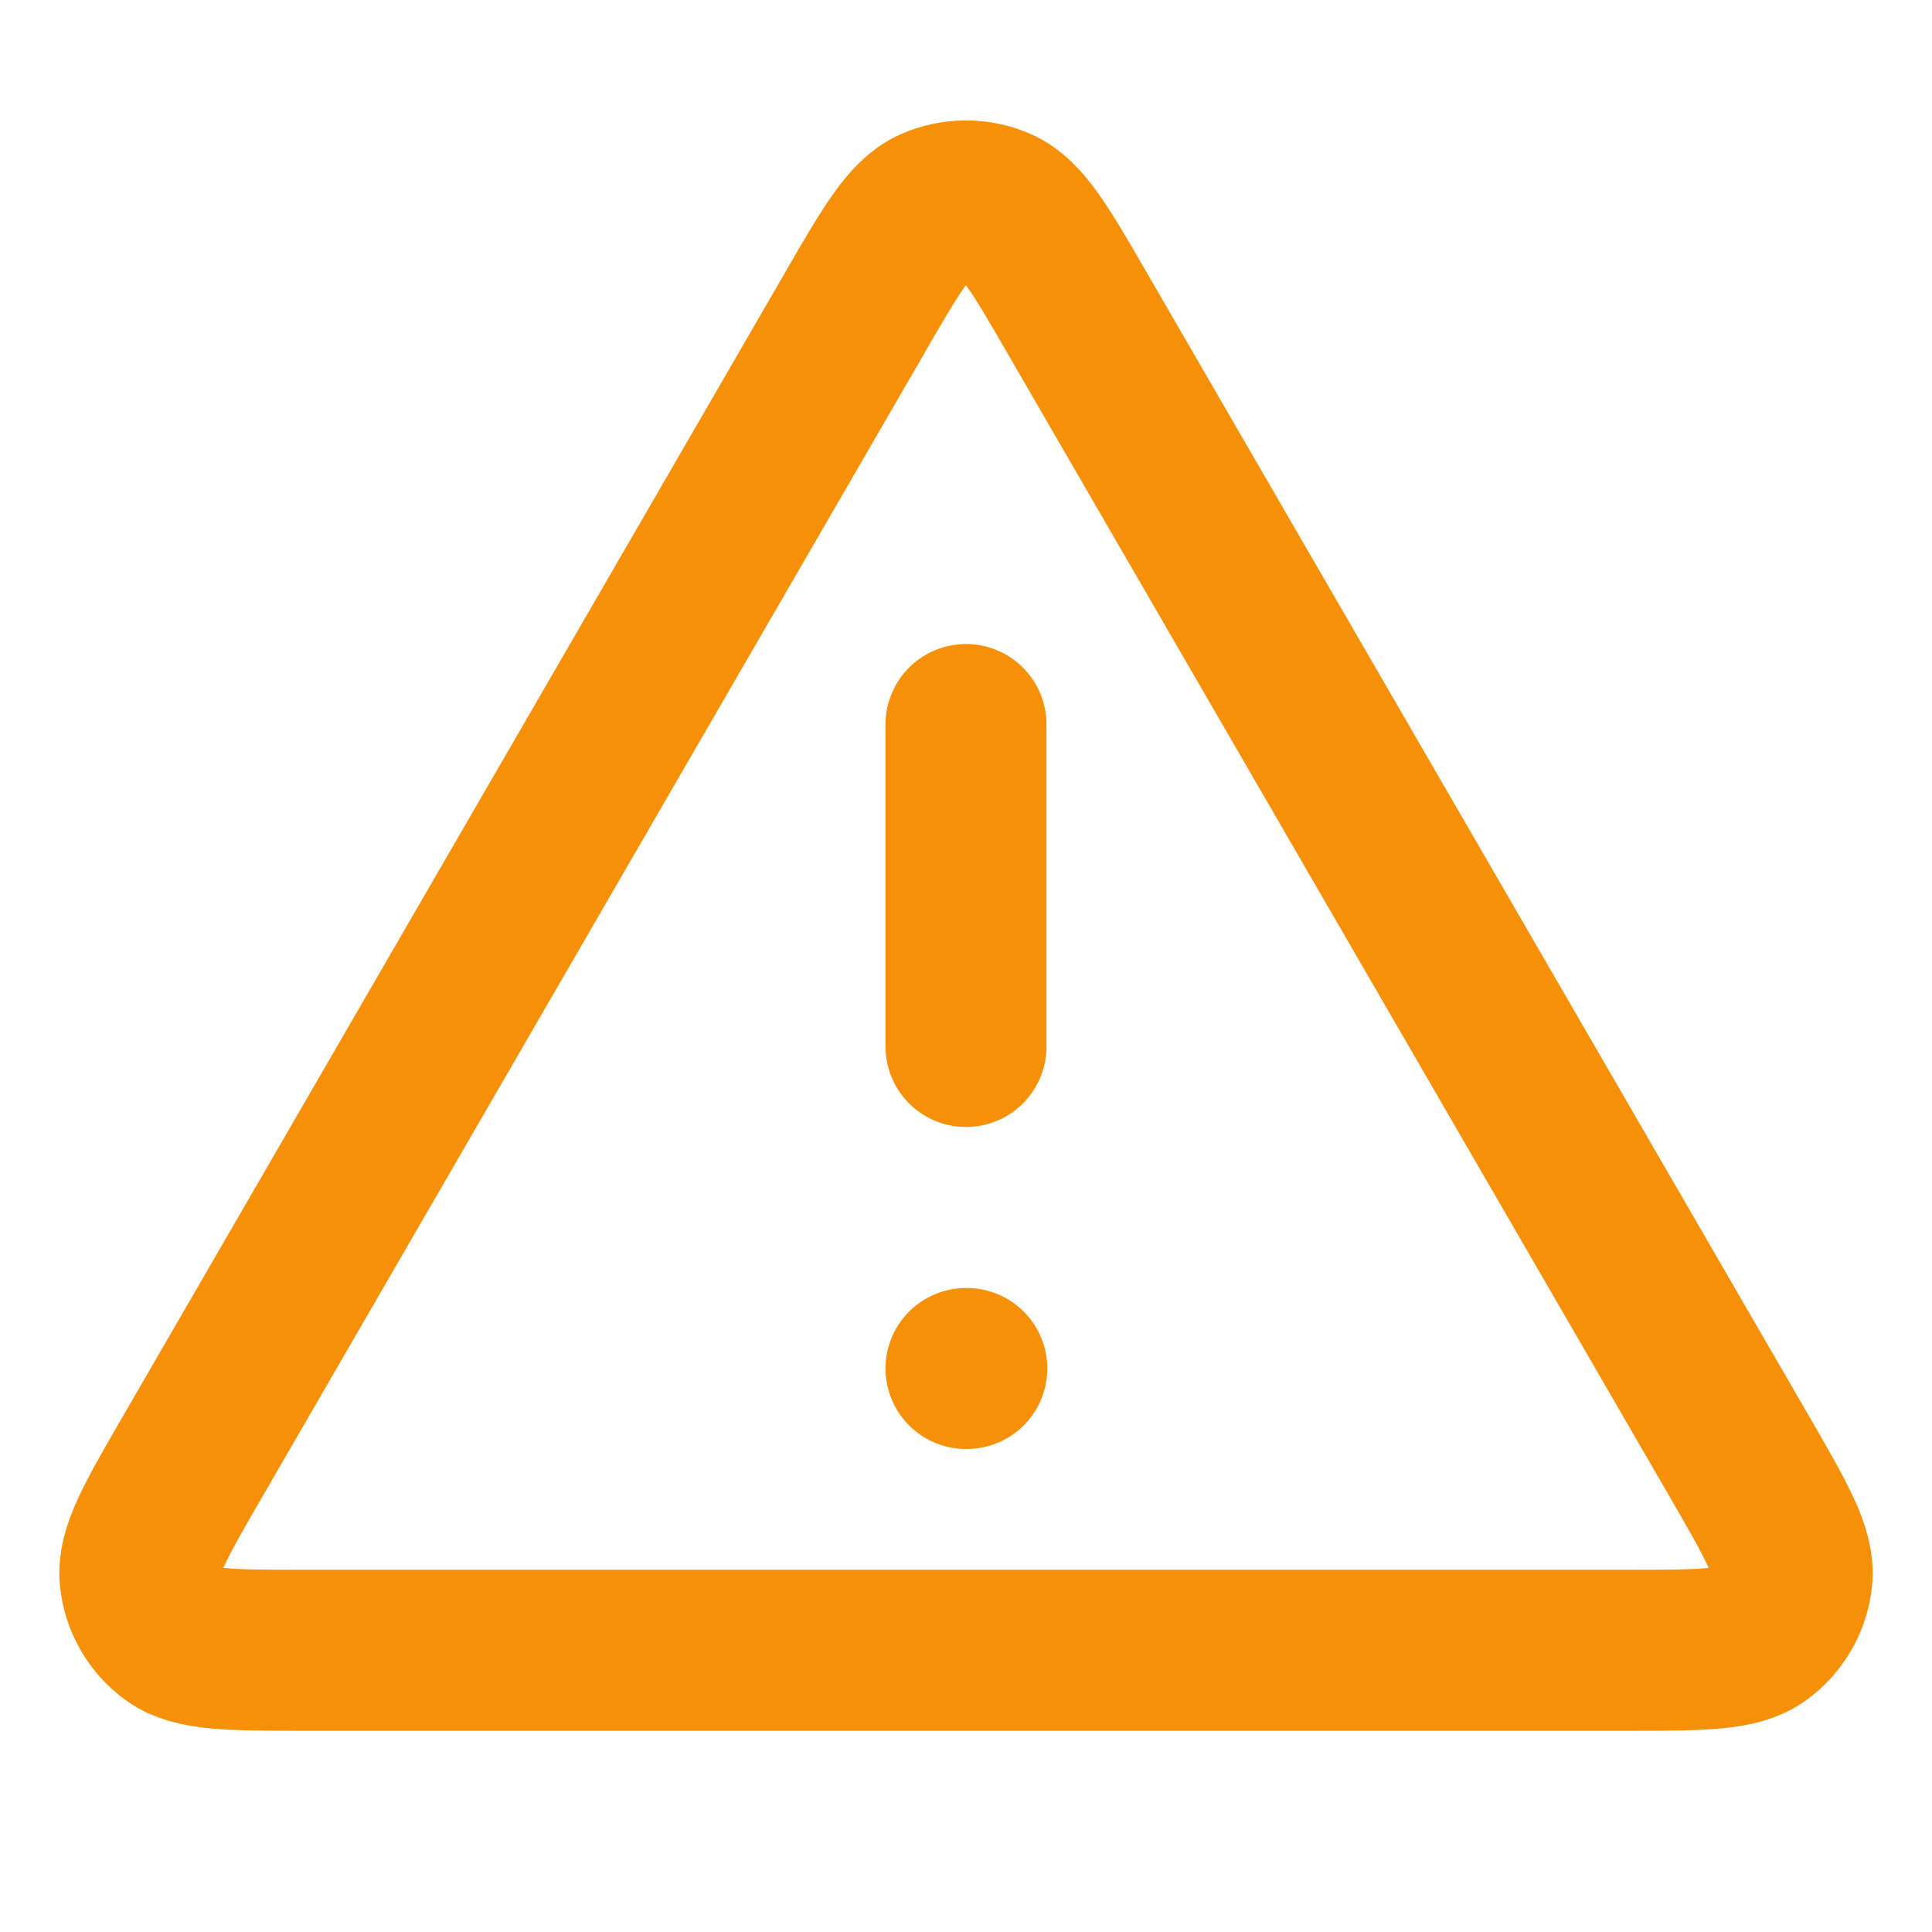
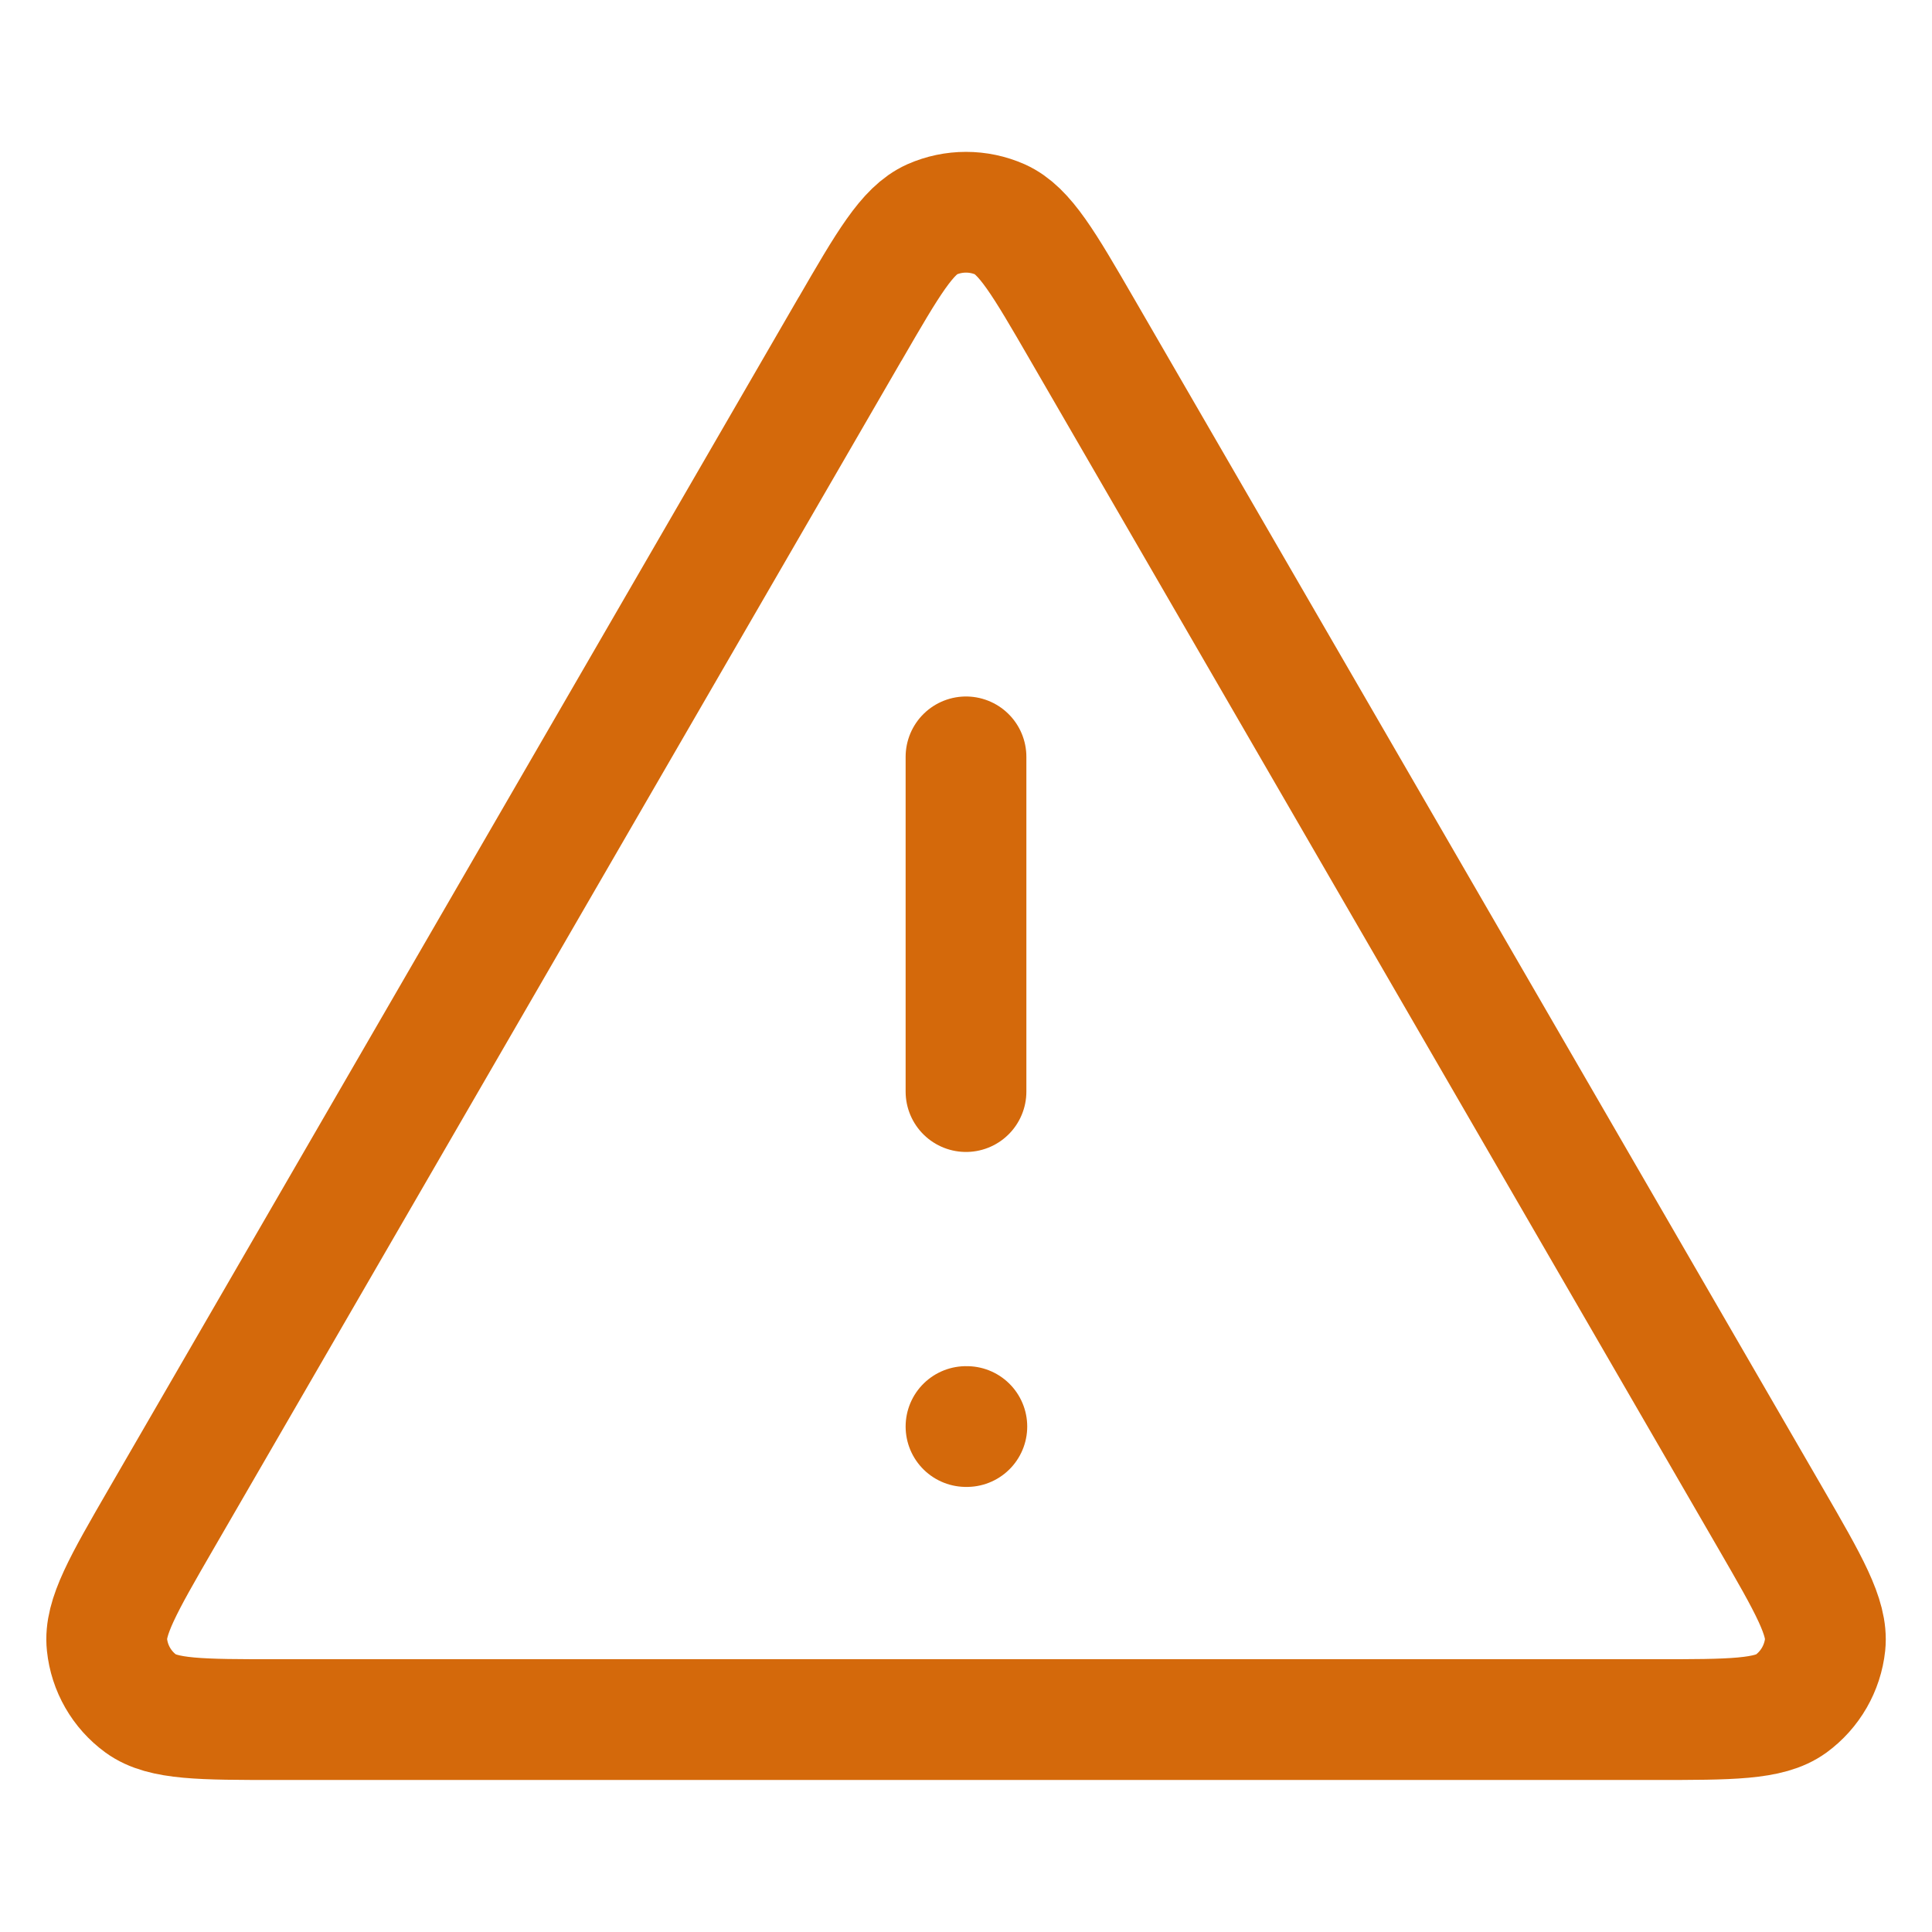
- <svg xmlns="http://www.w3.org/2000/svg" width="24" height="24" fill="none" viewBox="0 0 24 24">
-   <path stroke="#f79009" stroke-linecap="round" stroke-linejoin="round" stroke-width="2" d="M12 9v4m0 4h.01M10.615 3.892 2.39 18.098c-.456.788-.684 1.182-.65 1.506a1 1 0 0 0 .406.705c.263.191.718.191 1.629.191h16.45c.91 0 1.365 0 1.628-.191a1 1 0 0 0 .407-.705c.034-.324-.195-.718-.65-1.506L13.383 3.892c-.454-.785-.681-1.178-.978-1.31a1 1 0 0 0-.812 0c-.297.132-.524.525-.979 1.31" />
+ <svg xmlns="http://www.w3.org/2000/svg" width="16" height="16" fill="none" viewBox="0 0 16 16">
+   <path stroke="#d4690b" stroke-linecap="round" stroke-linejoin="round" d="M8 6.268V9.04m0 2.774h.007m-.967-9.09-5.704 9.852c-.316.546-.474.82-.45 1.044.02.195.122.373.281.489.182.132.498.132 1.13.132h11.407c.63 0 .947 0 1.129-.132a.7.7 0 0 0 .282-.49c.023-.223-.135-.497-.451-1.043L8.96 2.725c-.315-.544-.473-.816-.678-.908a.7.7 0 0 0-.564 0c-.205.092-.363.364-.678.908" />
</svg>
